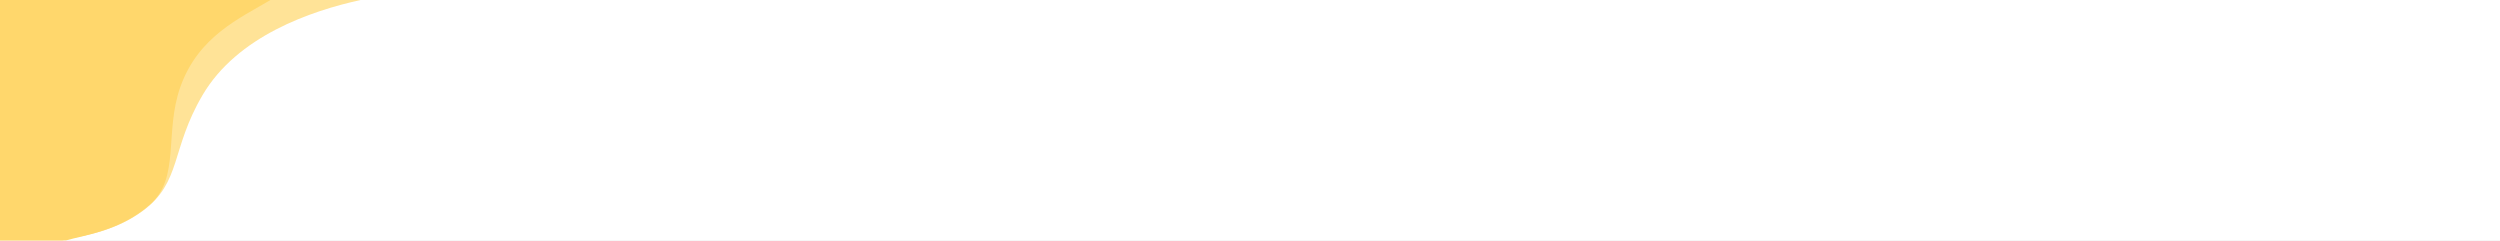
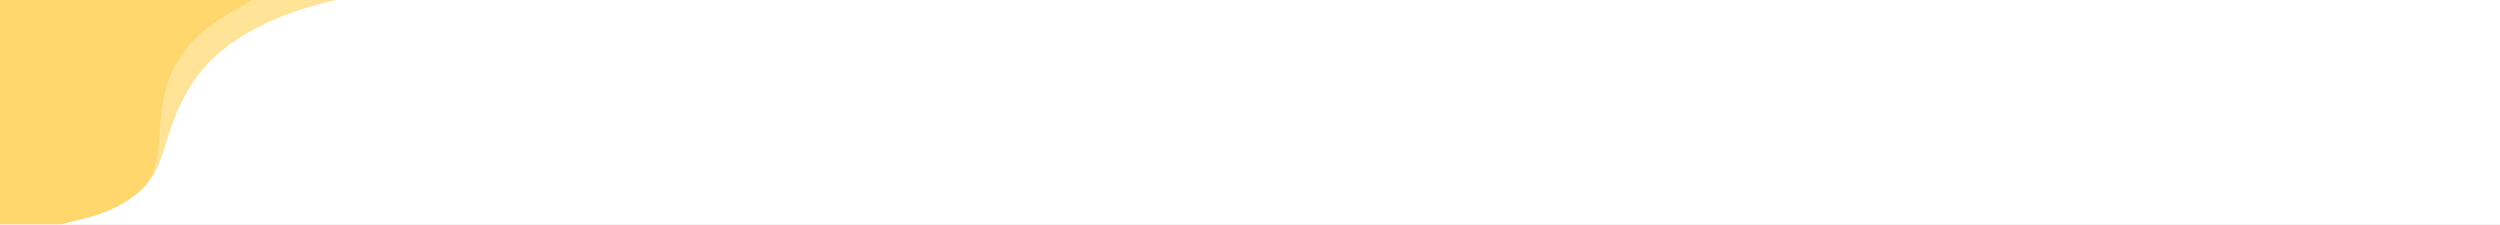
- <svg xmlns="http://www.w3.org/2000/svg" width="1664" height="160" viewBox="0 0 1664 160" fill="none">
-   <rect width="1664" height="160" fill="white" />
+ <svg xmlns="http://www.w3.org/2000/svg" width="1784" height="160" viewBox="0 0 1784 160" fill="none">
+   <rect width="1784" height="160" fill="white" />
  <path d="M134.876 63.21C158 24 206.942 7.243 240 0H0V160H41.653C49.587 157.366 74 156 95.207 140.247C120.915 121.149 113.588 99.306 134.876 63.21Z" fill="#FFD76C" fill-opacity="0.7" />
  <path d="M120 58C132 24 160 12 180 0H0V160H44C55.333 156.667 80 153.778 100 136C120 118.222 109.329 88.235 120 58Z" fill="#FFD76C" />
</svg>
